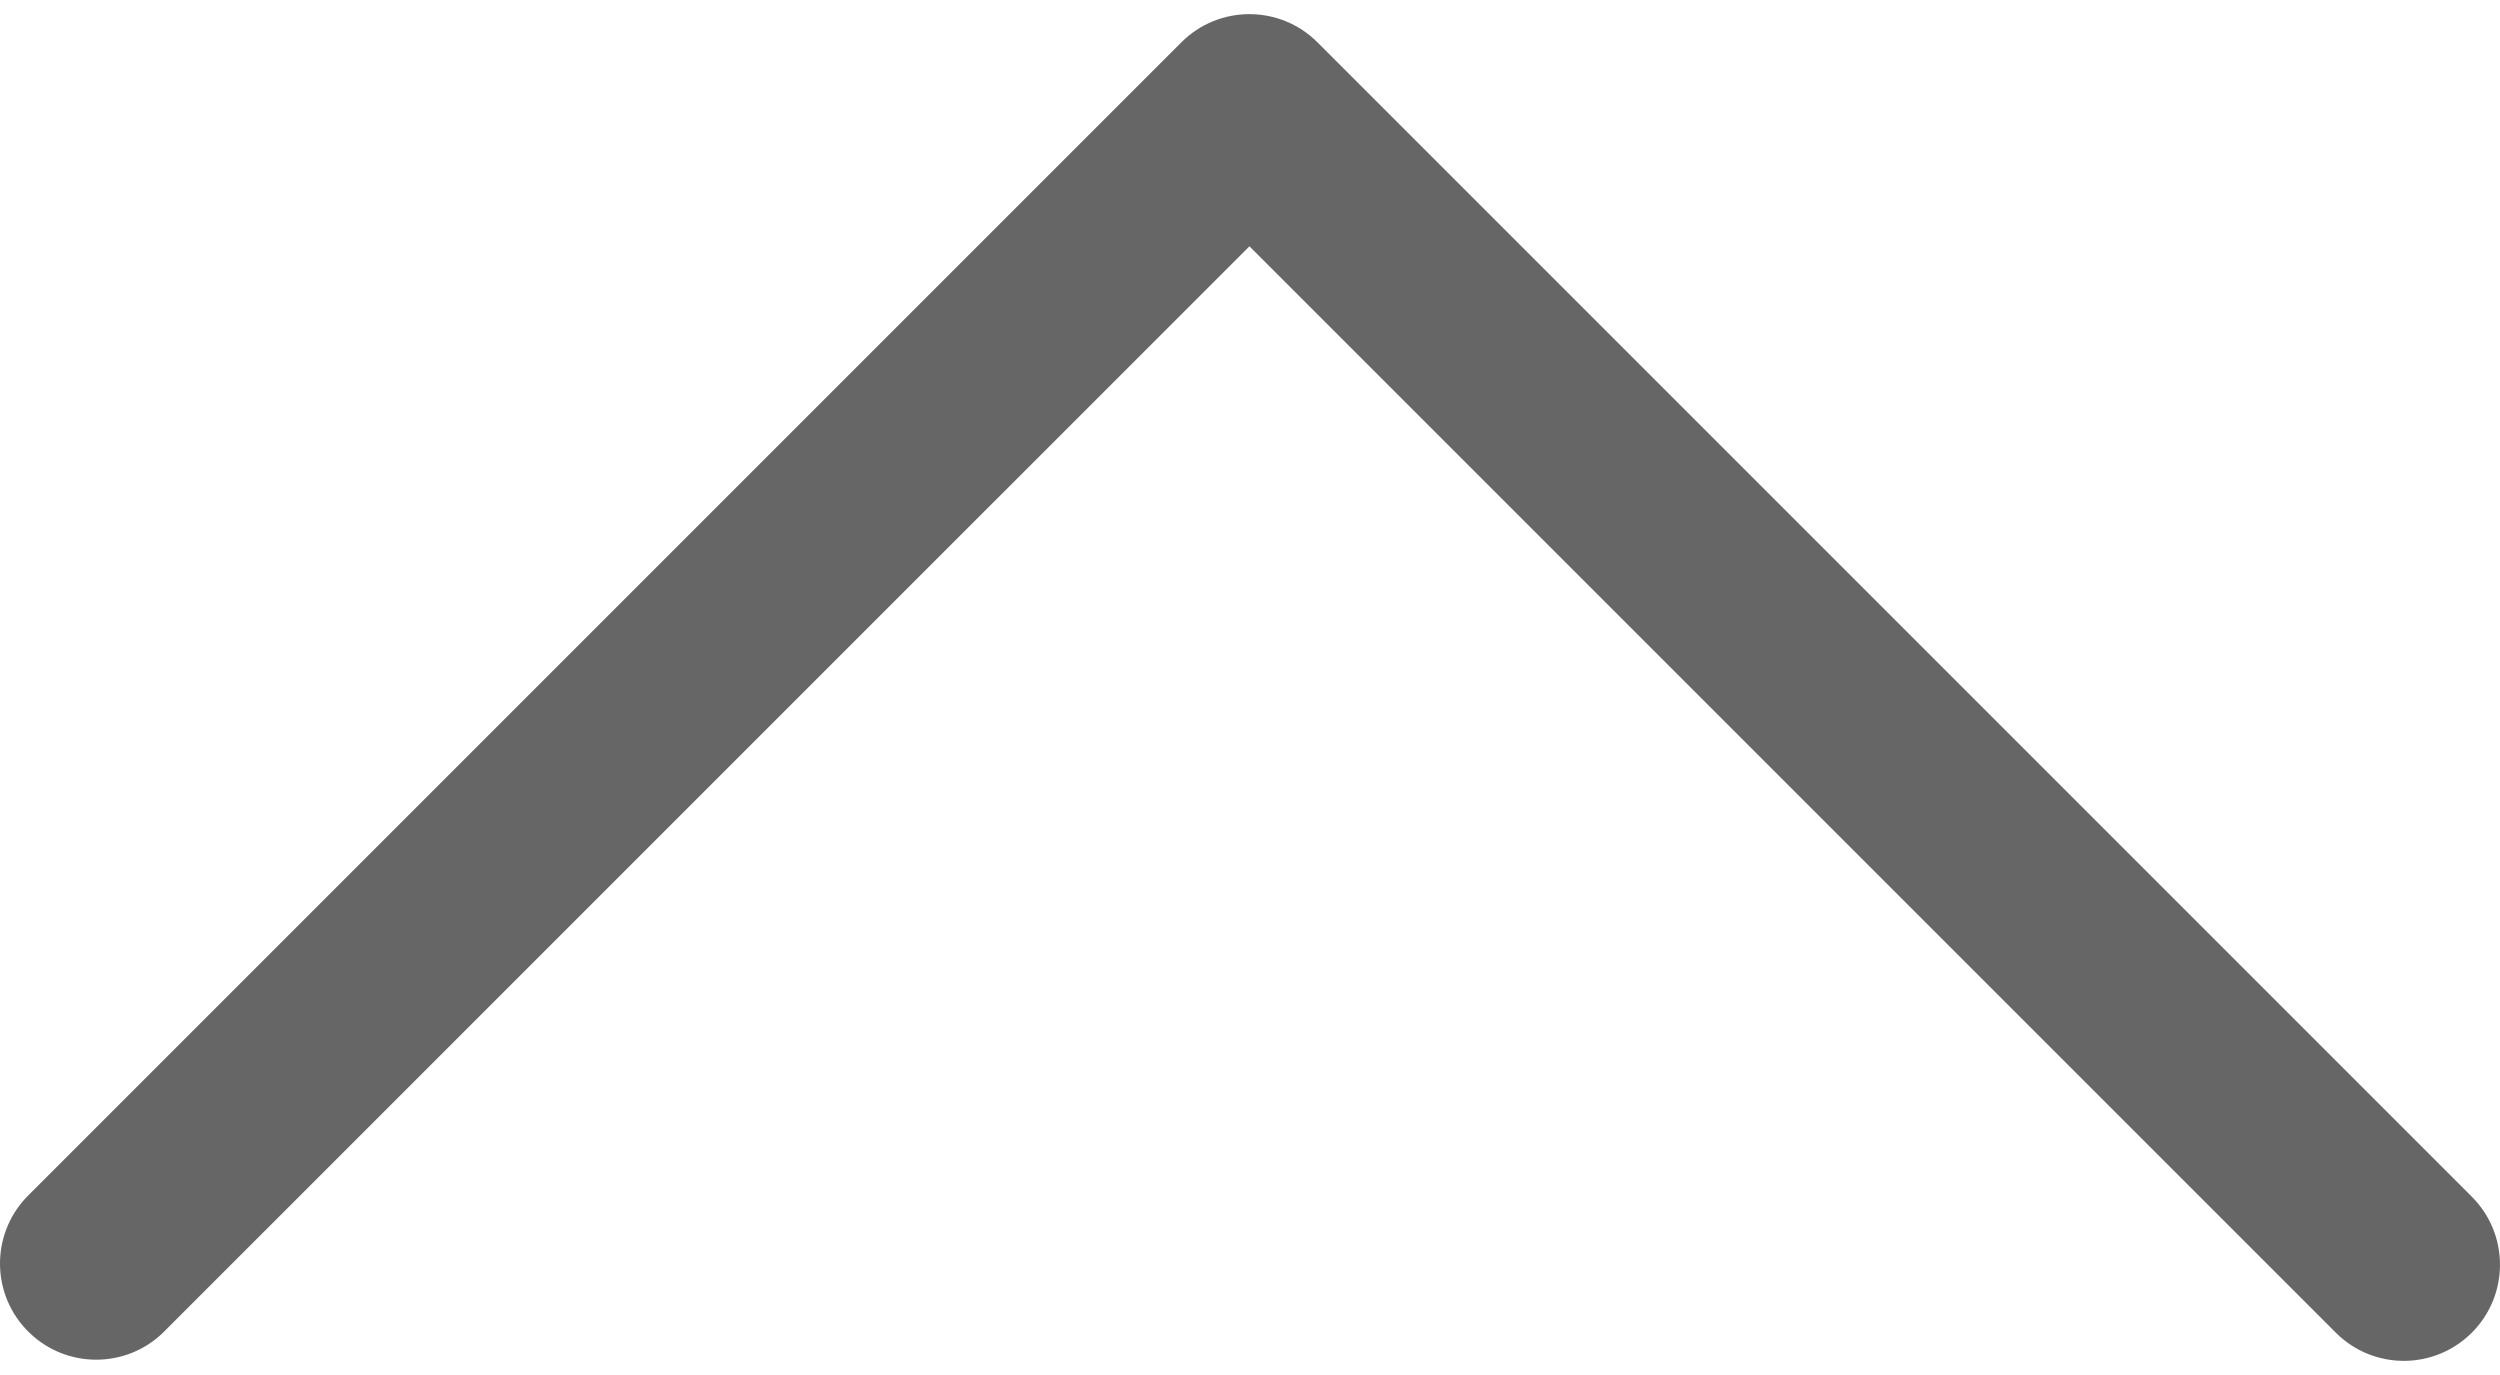
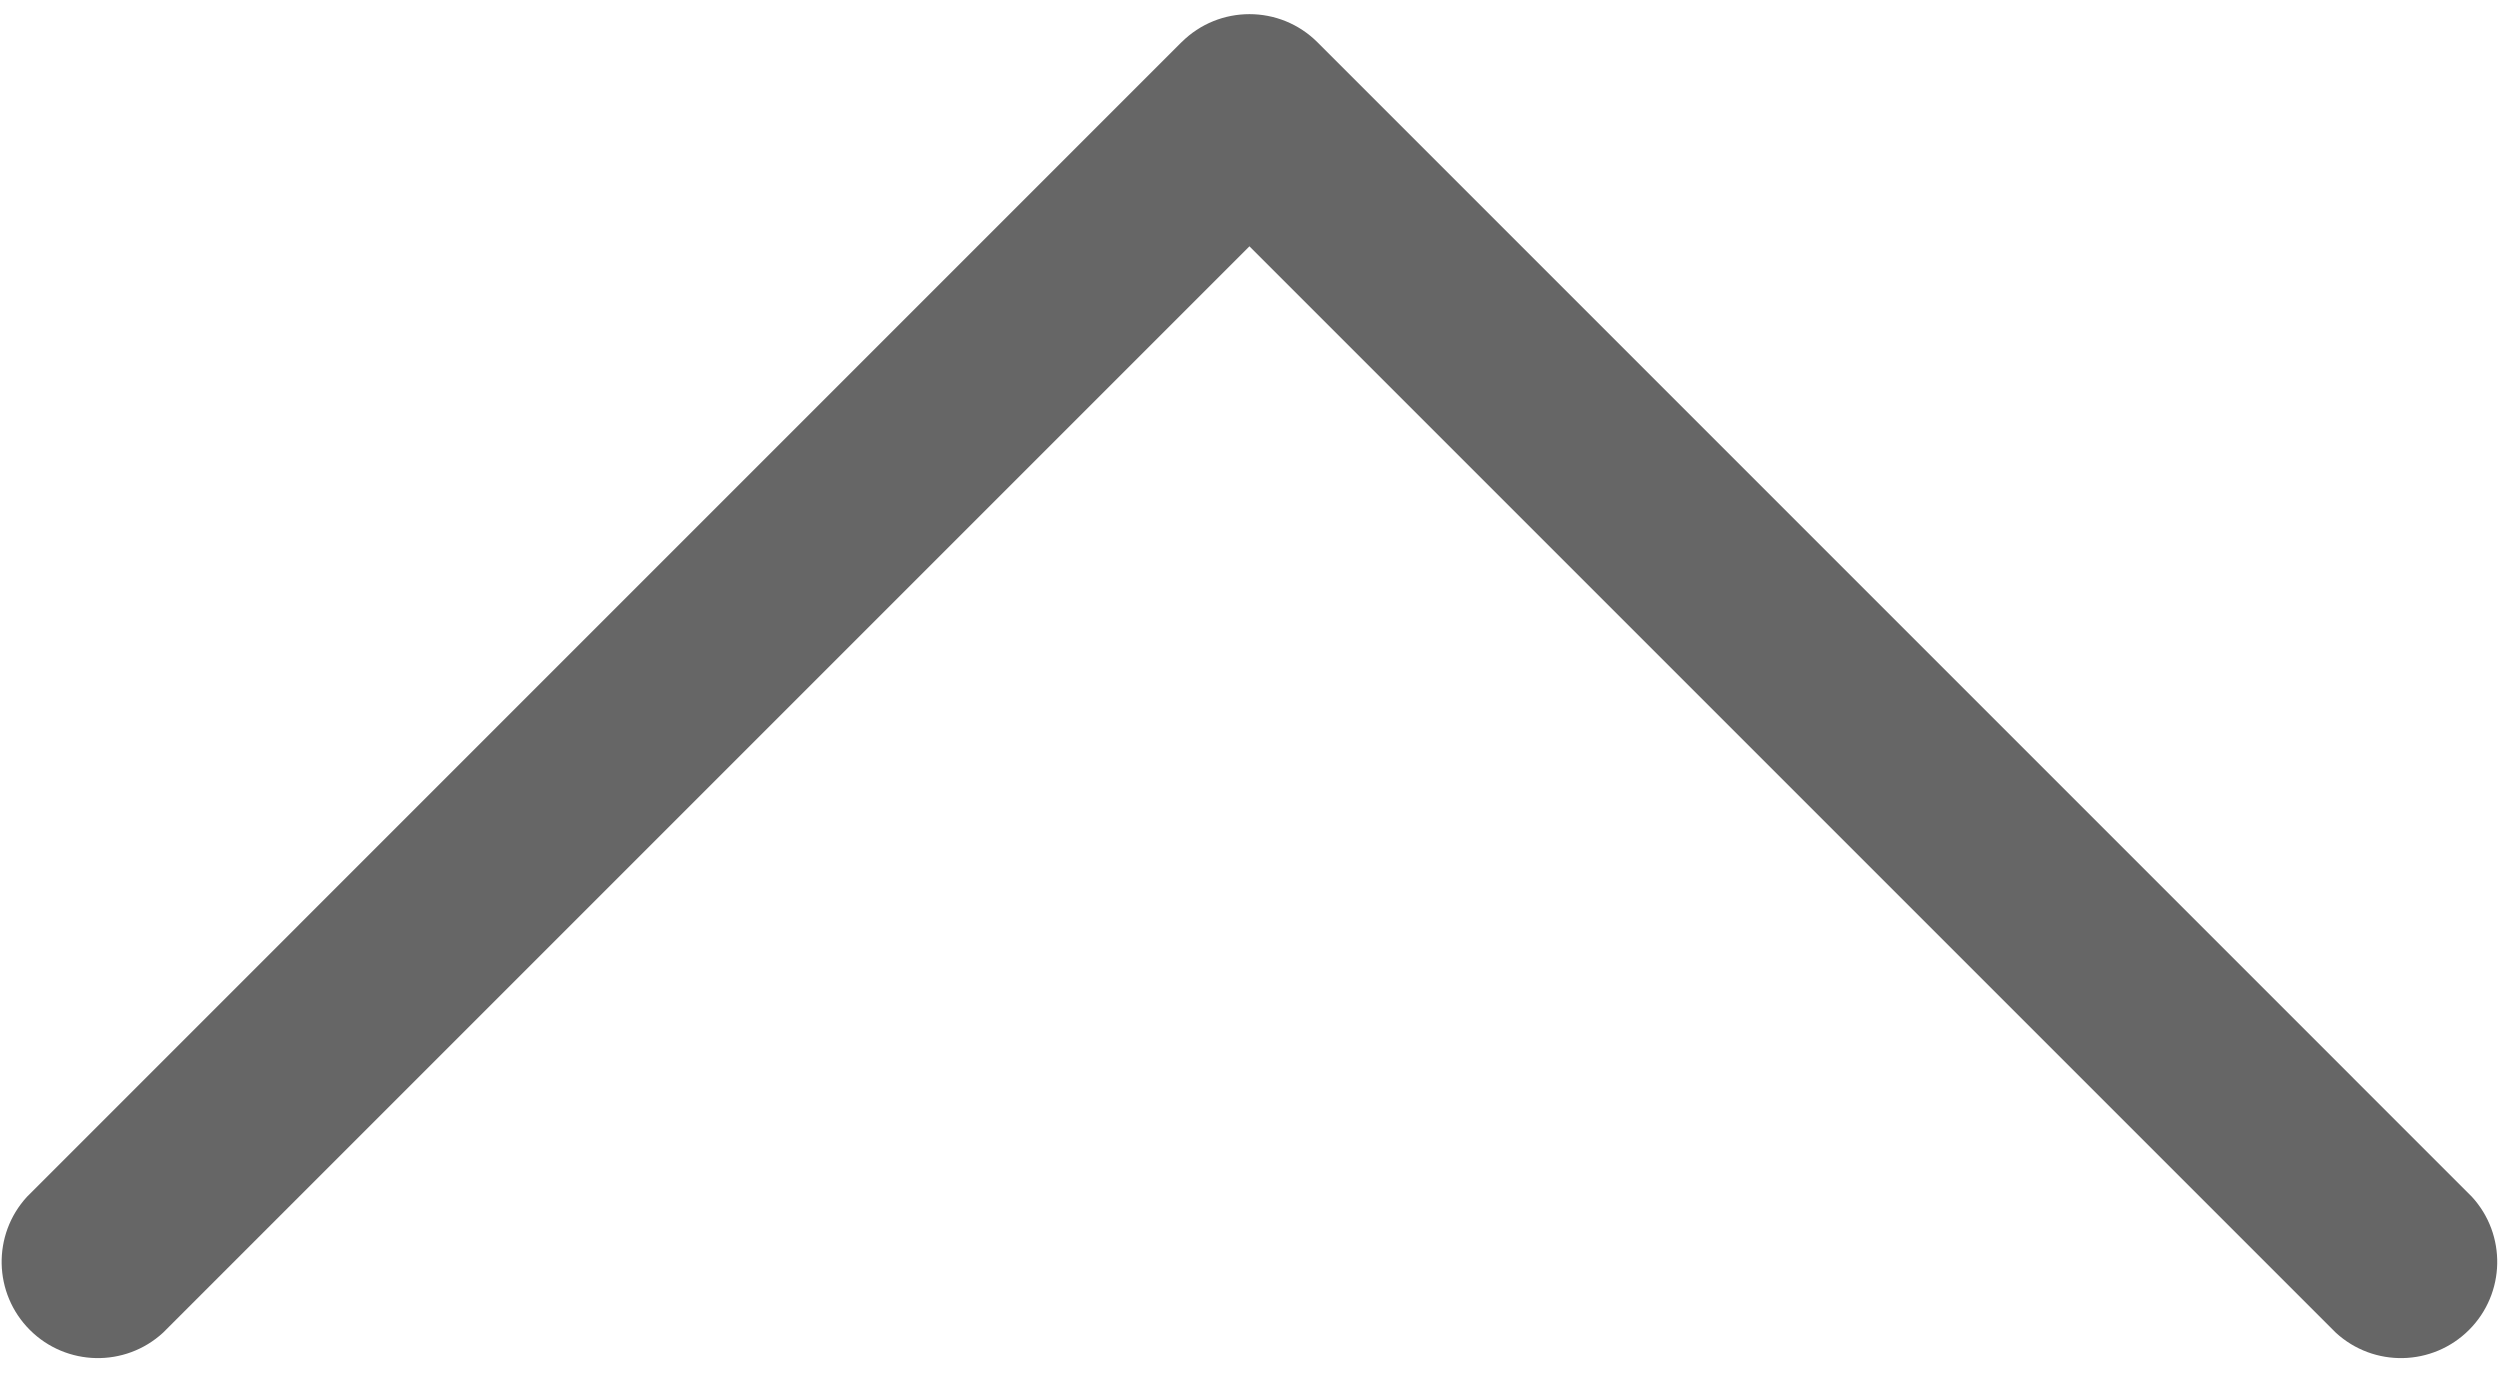
- <svg xmlns="http://www.w3.org/2000/svg" width="40" height="22" viewBox="0 0 40 22" fill="none">
-   <path d="M18.902 0.677L0.432 19.147C-0.158 19.759 -0.142 20.733 0.47 21.323C1.066 21.899 2.012 21.899 2.608 21.323L19.991 3.941L37.373 21.323C37.974 21.924 38.948 21.924 39.549 21.323C40.15 20.722 40.15 19.748 39.549 19.147L21.079 0.677C20.478 0.076 19.503 0.076 18.902 0.677Z" fill="black" fill-opacity="0.6" />
+ <svg xmlns="http://www.w3.org/2000/svg" width="40" height="22" fill="none">
+   <path d="M18.902.677L.433 19.147a1.54 1.54 0 002.176 2.176L19.991 3.941l17.382 17.382a1.54 1.54 0 002.176-2.176L21.08.677a1.54 1.54 0 00-2.177 0z" fill="#000" fill-opacity=".6" />
</svg>
